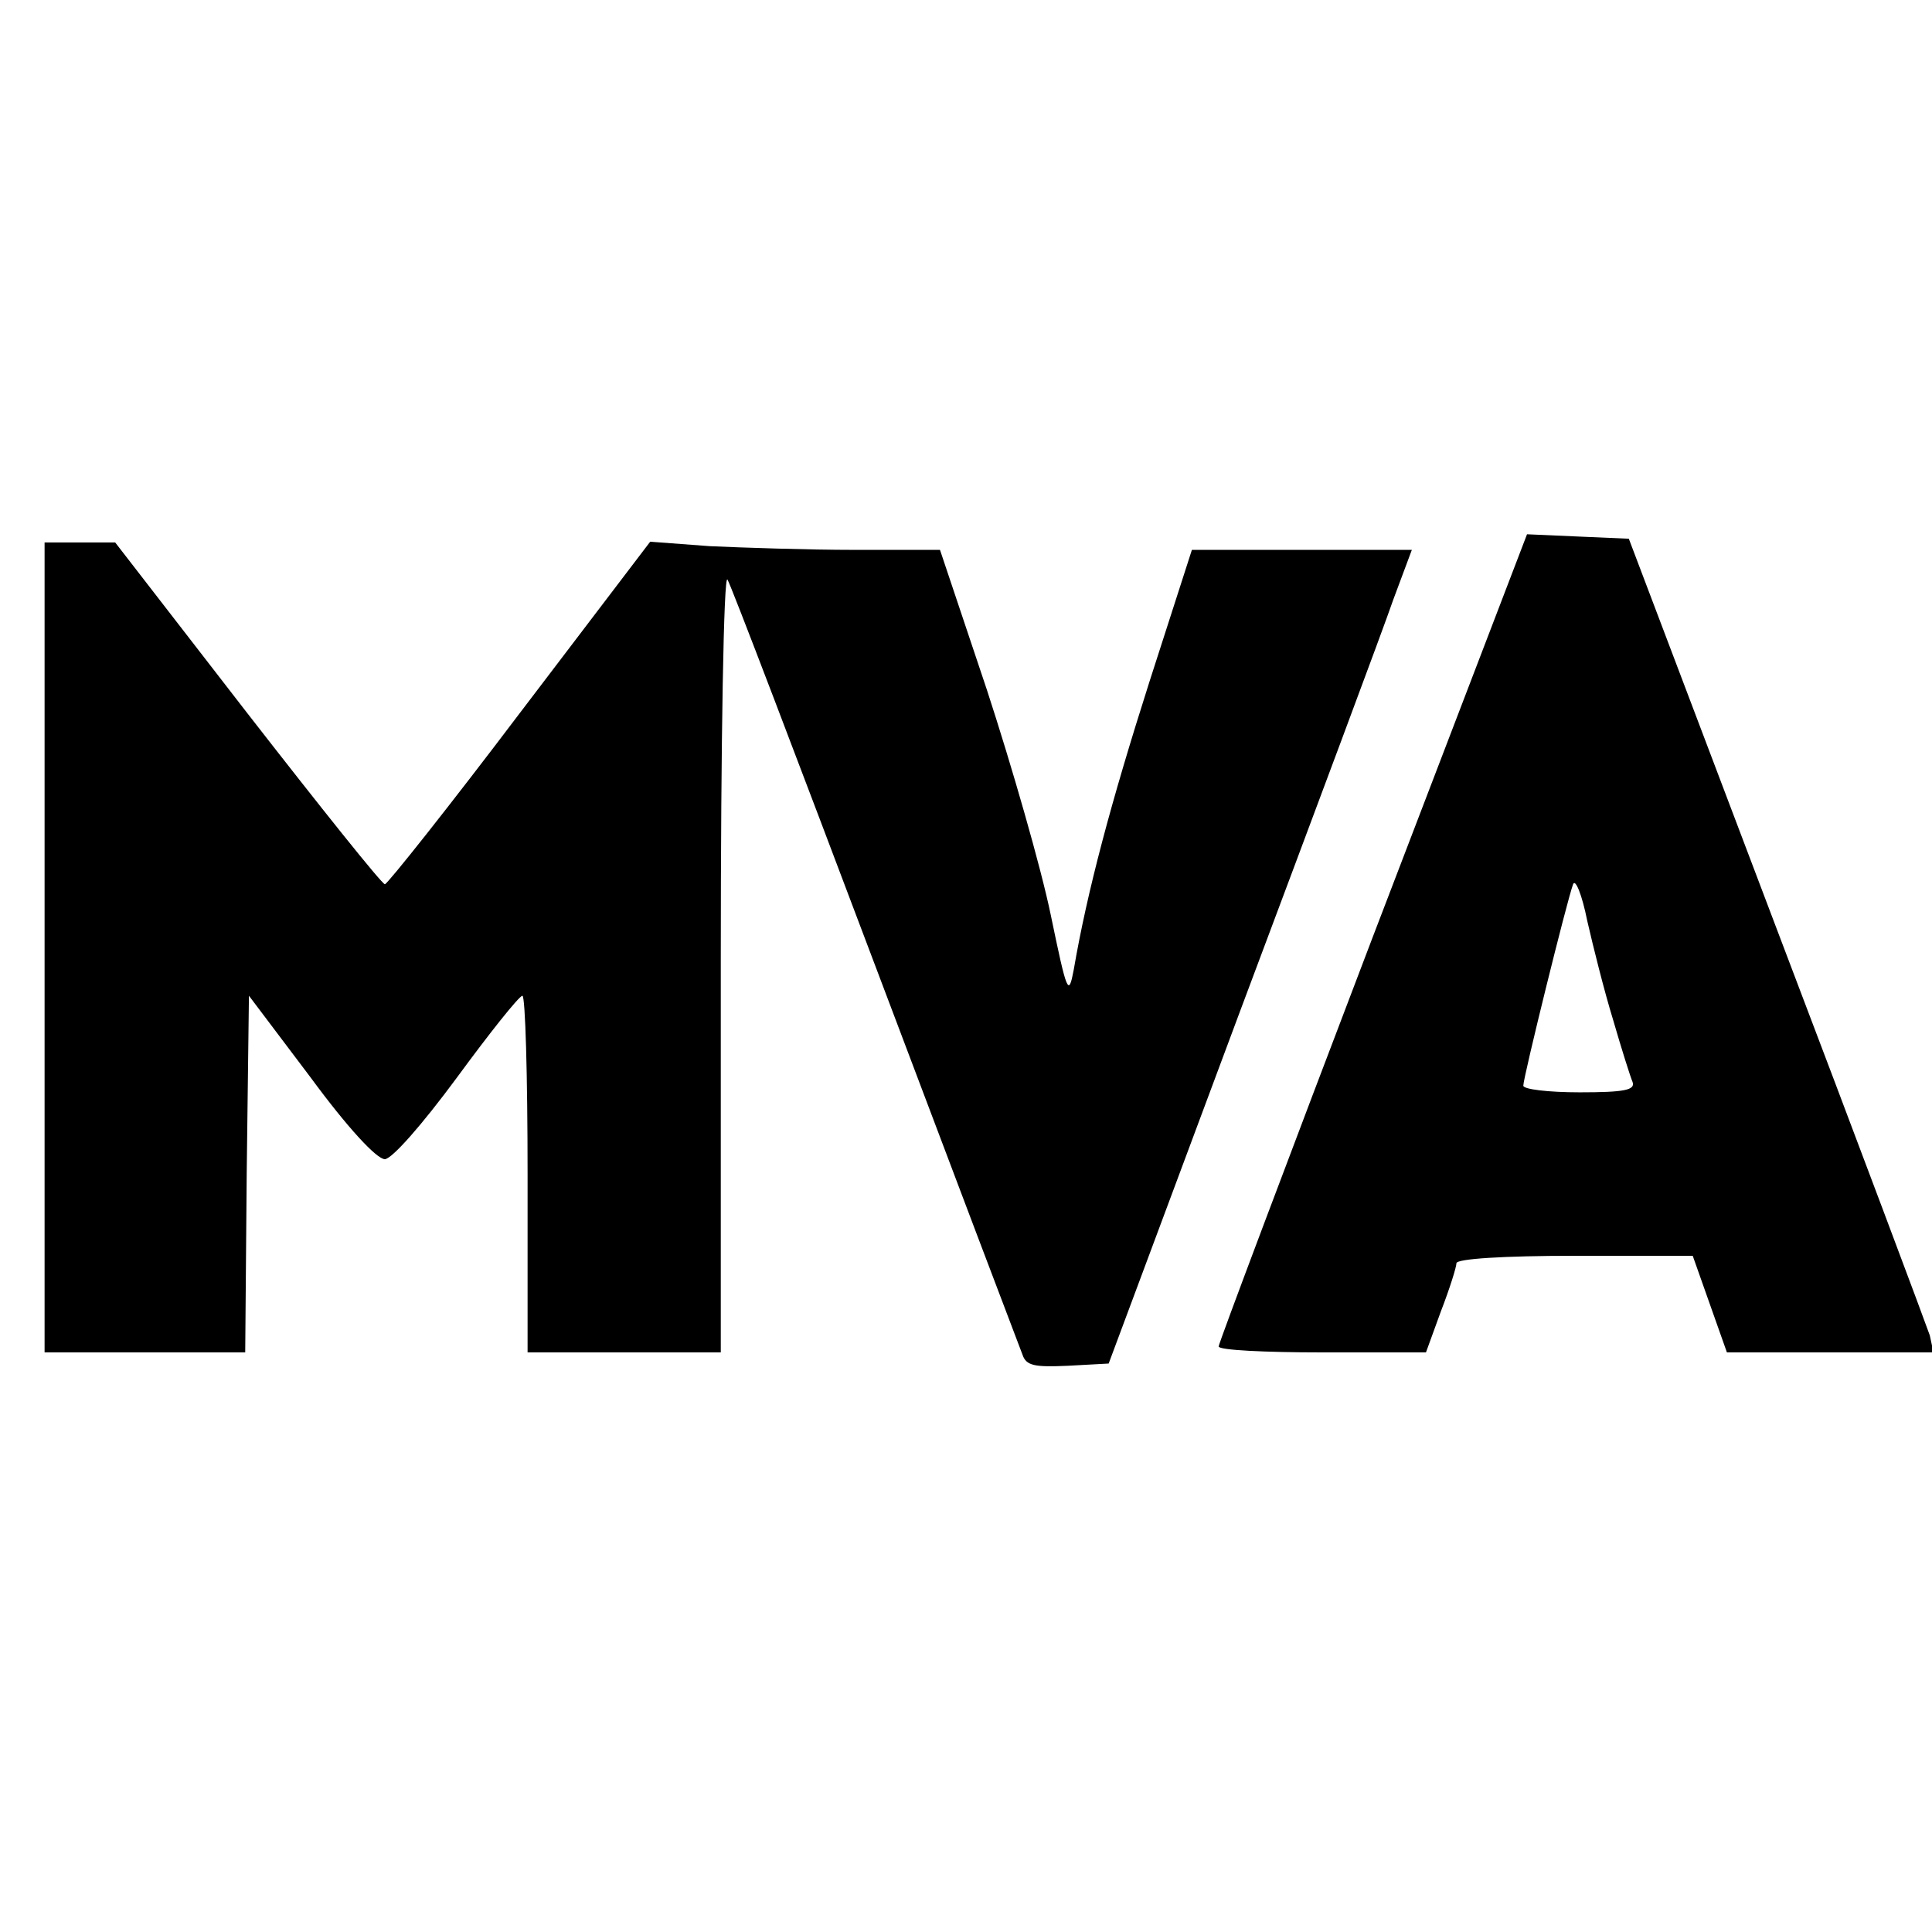
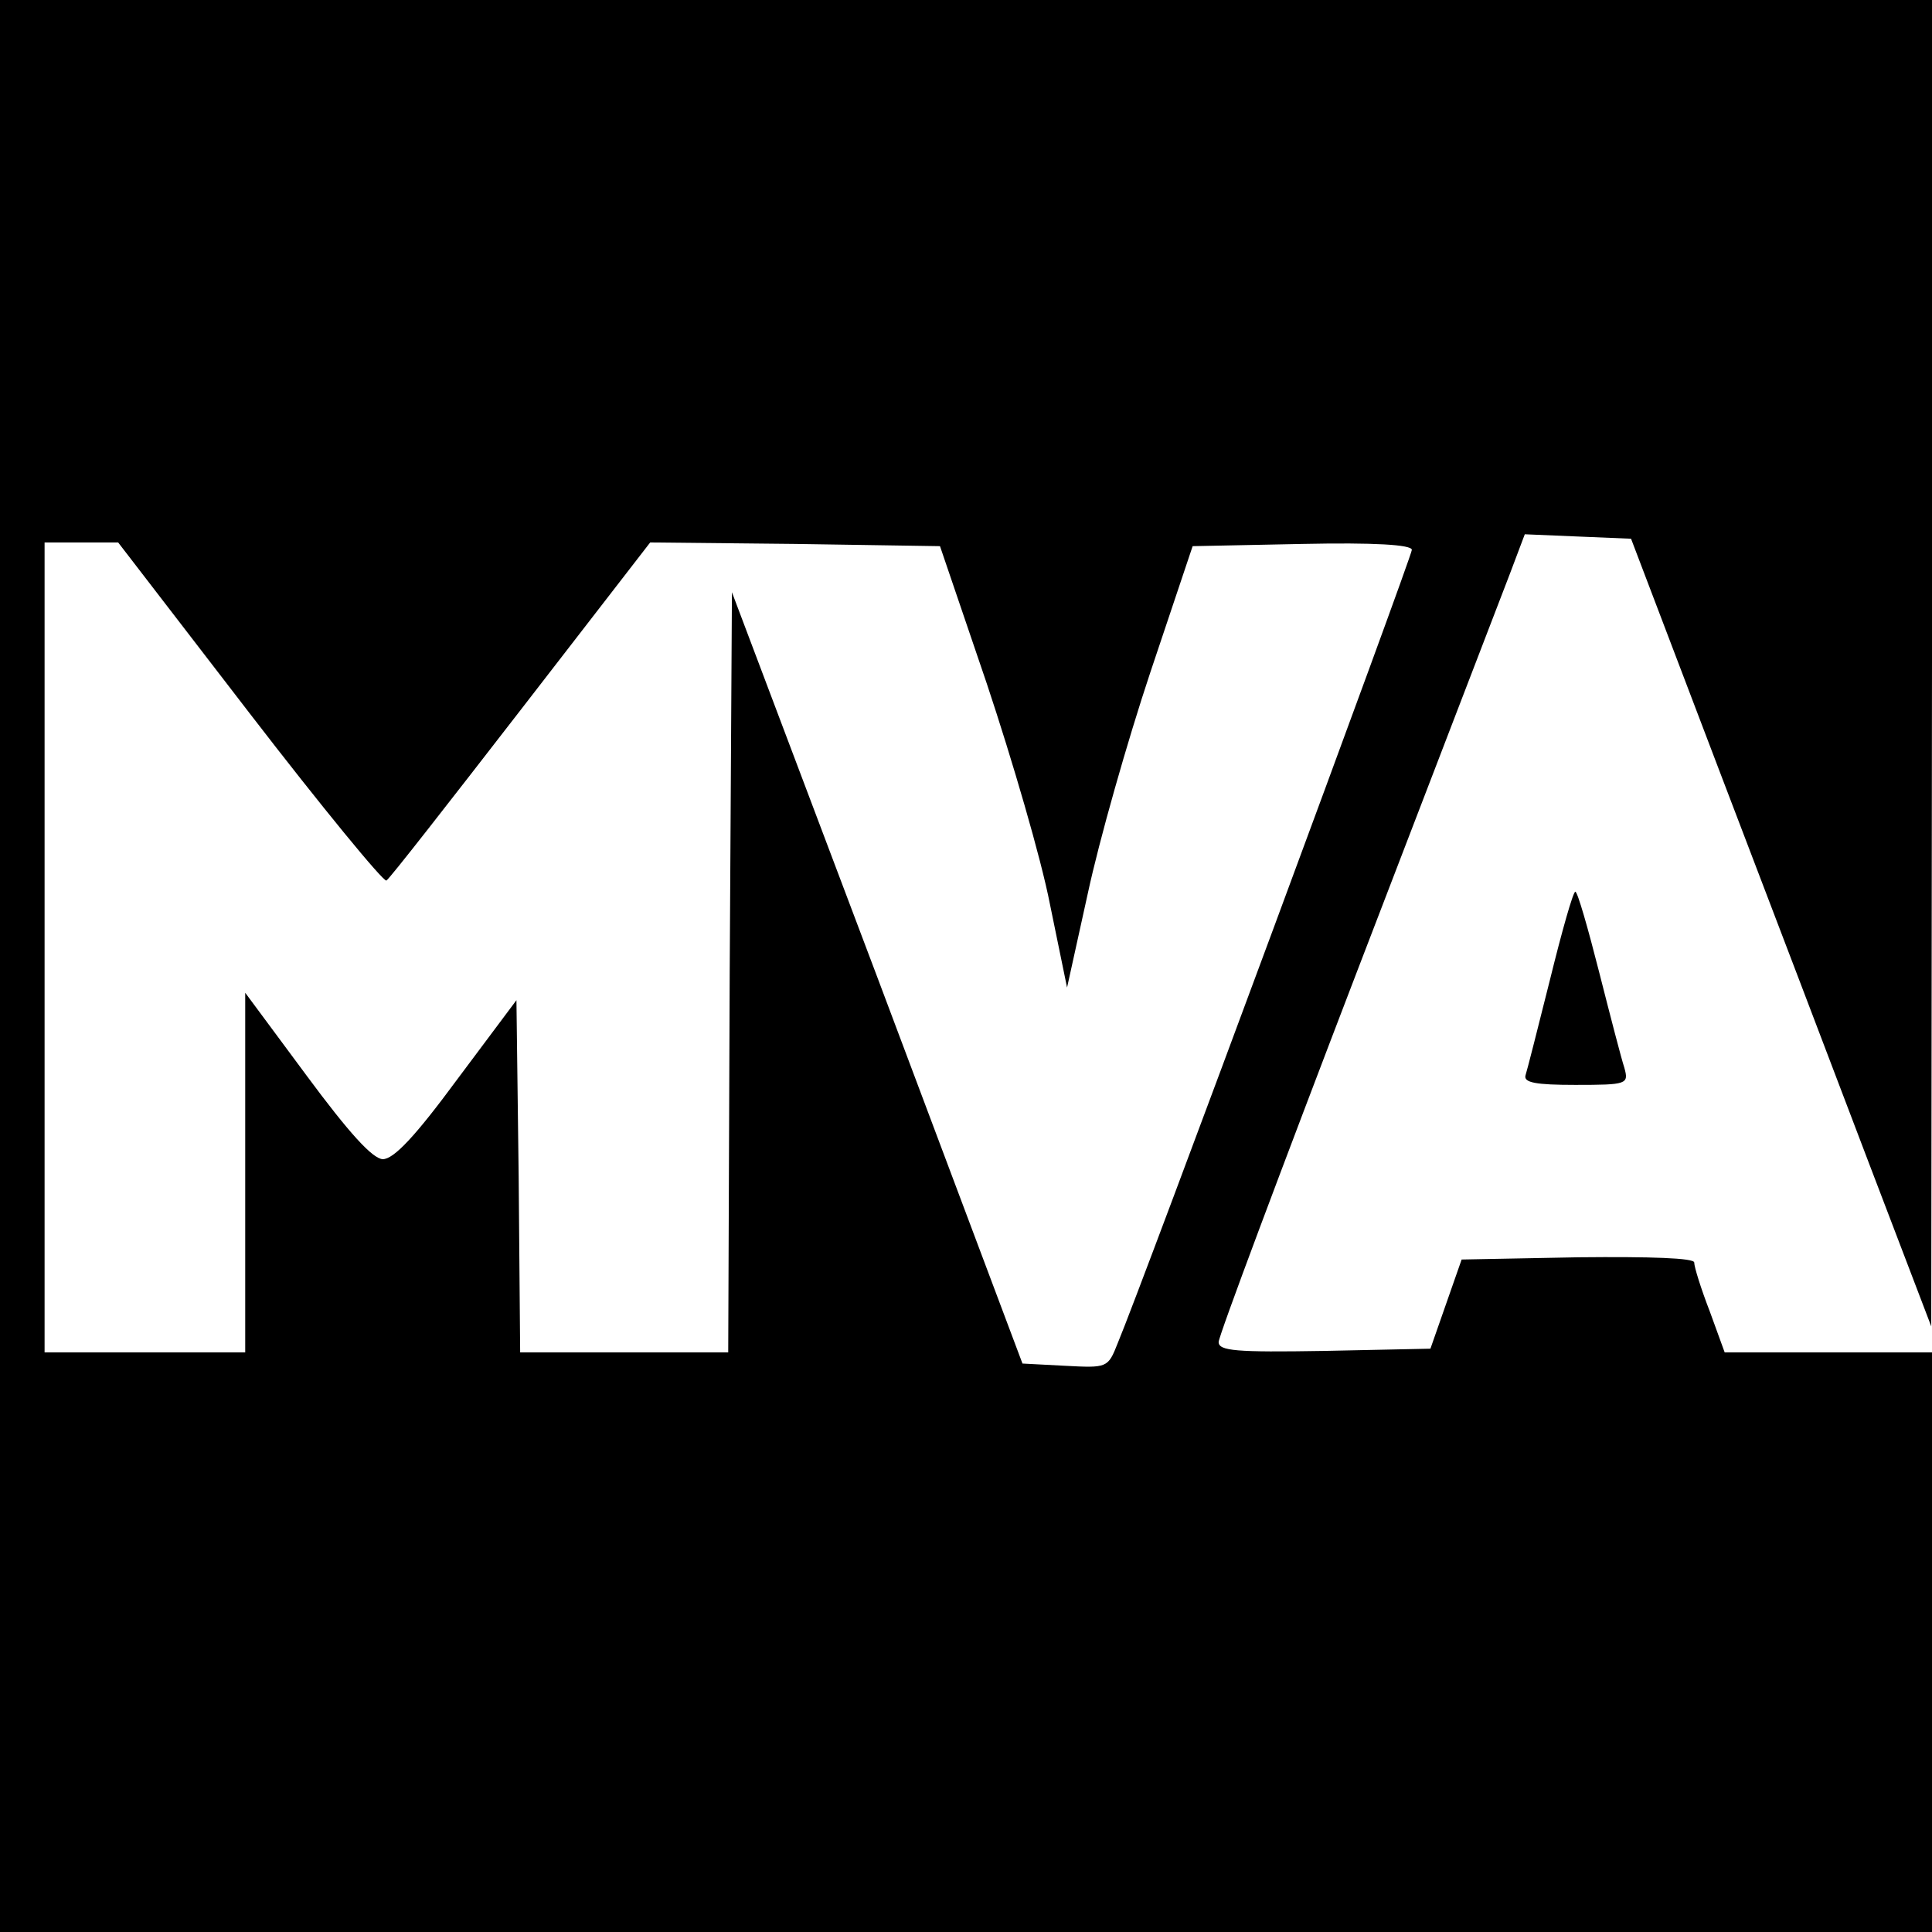
<svg xmlns="http://www.w3.org/2000/svg" version="1.0" width="260pt" height="260pt" viewBox="0 0 260 260" preserveAspectRatio="xMidYMid meet">
  <g transform="translate(0,260) scale(0.1,-0.1)" fill="#000000" stroke="none">
-     <path d="M1847 1338 c-114 -299 -207 -546 -207 -550 0 -5 63 -8 139 -8 l140 0 20 55 c12 31 21 60 21 65 0 6 64 10 159 10 l159 0 23 -65 23 -65 139 0 139 0 -5 23 c-4 12 -96 258 -206 547 l-199 525 -69 3 -68 3 -208 -543z m324 -111 c11 -38 23 -76 26 -83 4 -11 -11 -14 -71 -14 -42 0 -76 4 -76 9 0 11 59 250 67 271 3 8 12 -14 19 -49 8 -35 23 -95 35 -134z" />
-     <path d="M60 1325 l0 -545 135 0 135 0 2 240 3 240 83 -110 c50 -68 89 -110 100 -110 10 1 49 45 97 110 44 60 83 109 88 110 4 0 7 -108 7 -240 l0 -240 130 0 130 0 0 528 c0 299 4 521 9 512 5 -8 94 -242 199 -520 105 -278 194 -513 198 -523 5 -15 16 -17 61 -15 l55 3 179 480 c99 264 191 510 204 548 l25 67 -148 0 -148 0 -57 -177 c-52 -163 -84 -283 -102 -388 -7 -37 -9 -32 -31 74 -13 63 -52 199 -86 303 l-63 188 -115 0 c-63 0 -151 3 -195 5 l-80 6 -175 -230 c-96 -127 -178 -230 -182 -231 -4 0 -87 104 -185 230 l-178 230 -47 0 -48 0 0 -545z" />
+     <path d="M0 1300 l0 -1300 1300 0 1300 0 0 390 0 390 -139 0 -140 0 -20 55 c-12 31 -21 60 -21 66 0 6 -58 8 -156 7 l-157 -3 -21 -60 -21 -60 -143 -3 c-119 -2 -142 0 -142 12 0 8 84 232 186 498 102 266 195 507 206 536 l20 53 71 -3 72 -3 118 -310 c65 -170 156 -409 202 -530 l84 -220 1 893 0 892 -1300 0 -1300 0 0 -1300z m336 340 c97 -126 180 -227 184 -225 4 2 85 106 181 230 l174 225 195 -2 195 -3 63 -185 c34 -102 73 -235 85 -297 l23 -112 28 127 c15 70 53 204 84 297 l57 170 148 3 c96 2 147 -1 147 -8 0 -9 -364 -992 -396 -1068 -13 -33 -14 -33 -71 -30 l-57 3 -195 519 -196 519 -3 -512 -2 -511 -140 0 -140 0 -2 237 -3 237 -80 -107 c-56 -76 -85 -107 -100 -107 -14 1 -45 35 -102 112 l-83 112 0 -242 0 -242 -135 0 -135 0 0 545 0 545 49 0 50 0 177 -230z" />
+     <path d="M2086 1282 c-16 -64 -31 -123 -33 -129 -3 -10 14 -13 67 -13 70 0 72 1 66 23 -4 12 -19 70 -34 129 -15 59 -29 108 -32 108 -3 0 -18 -53 -34 -118z" />
  </g>
</svg>
